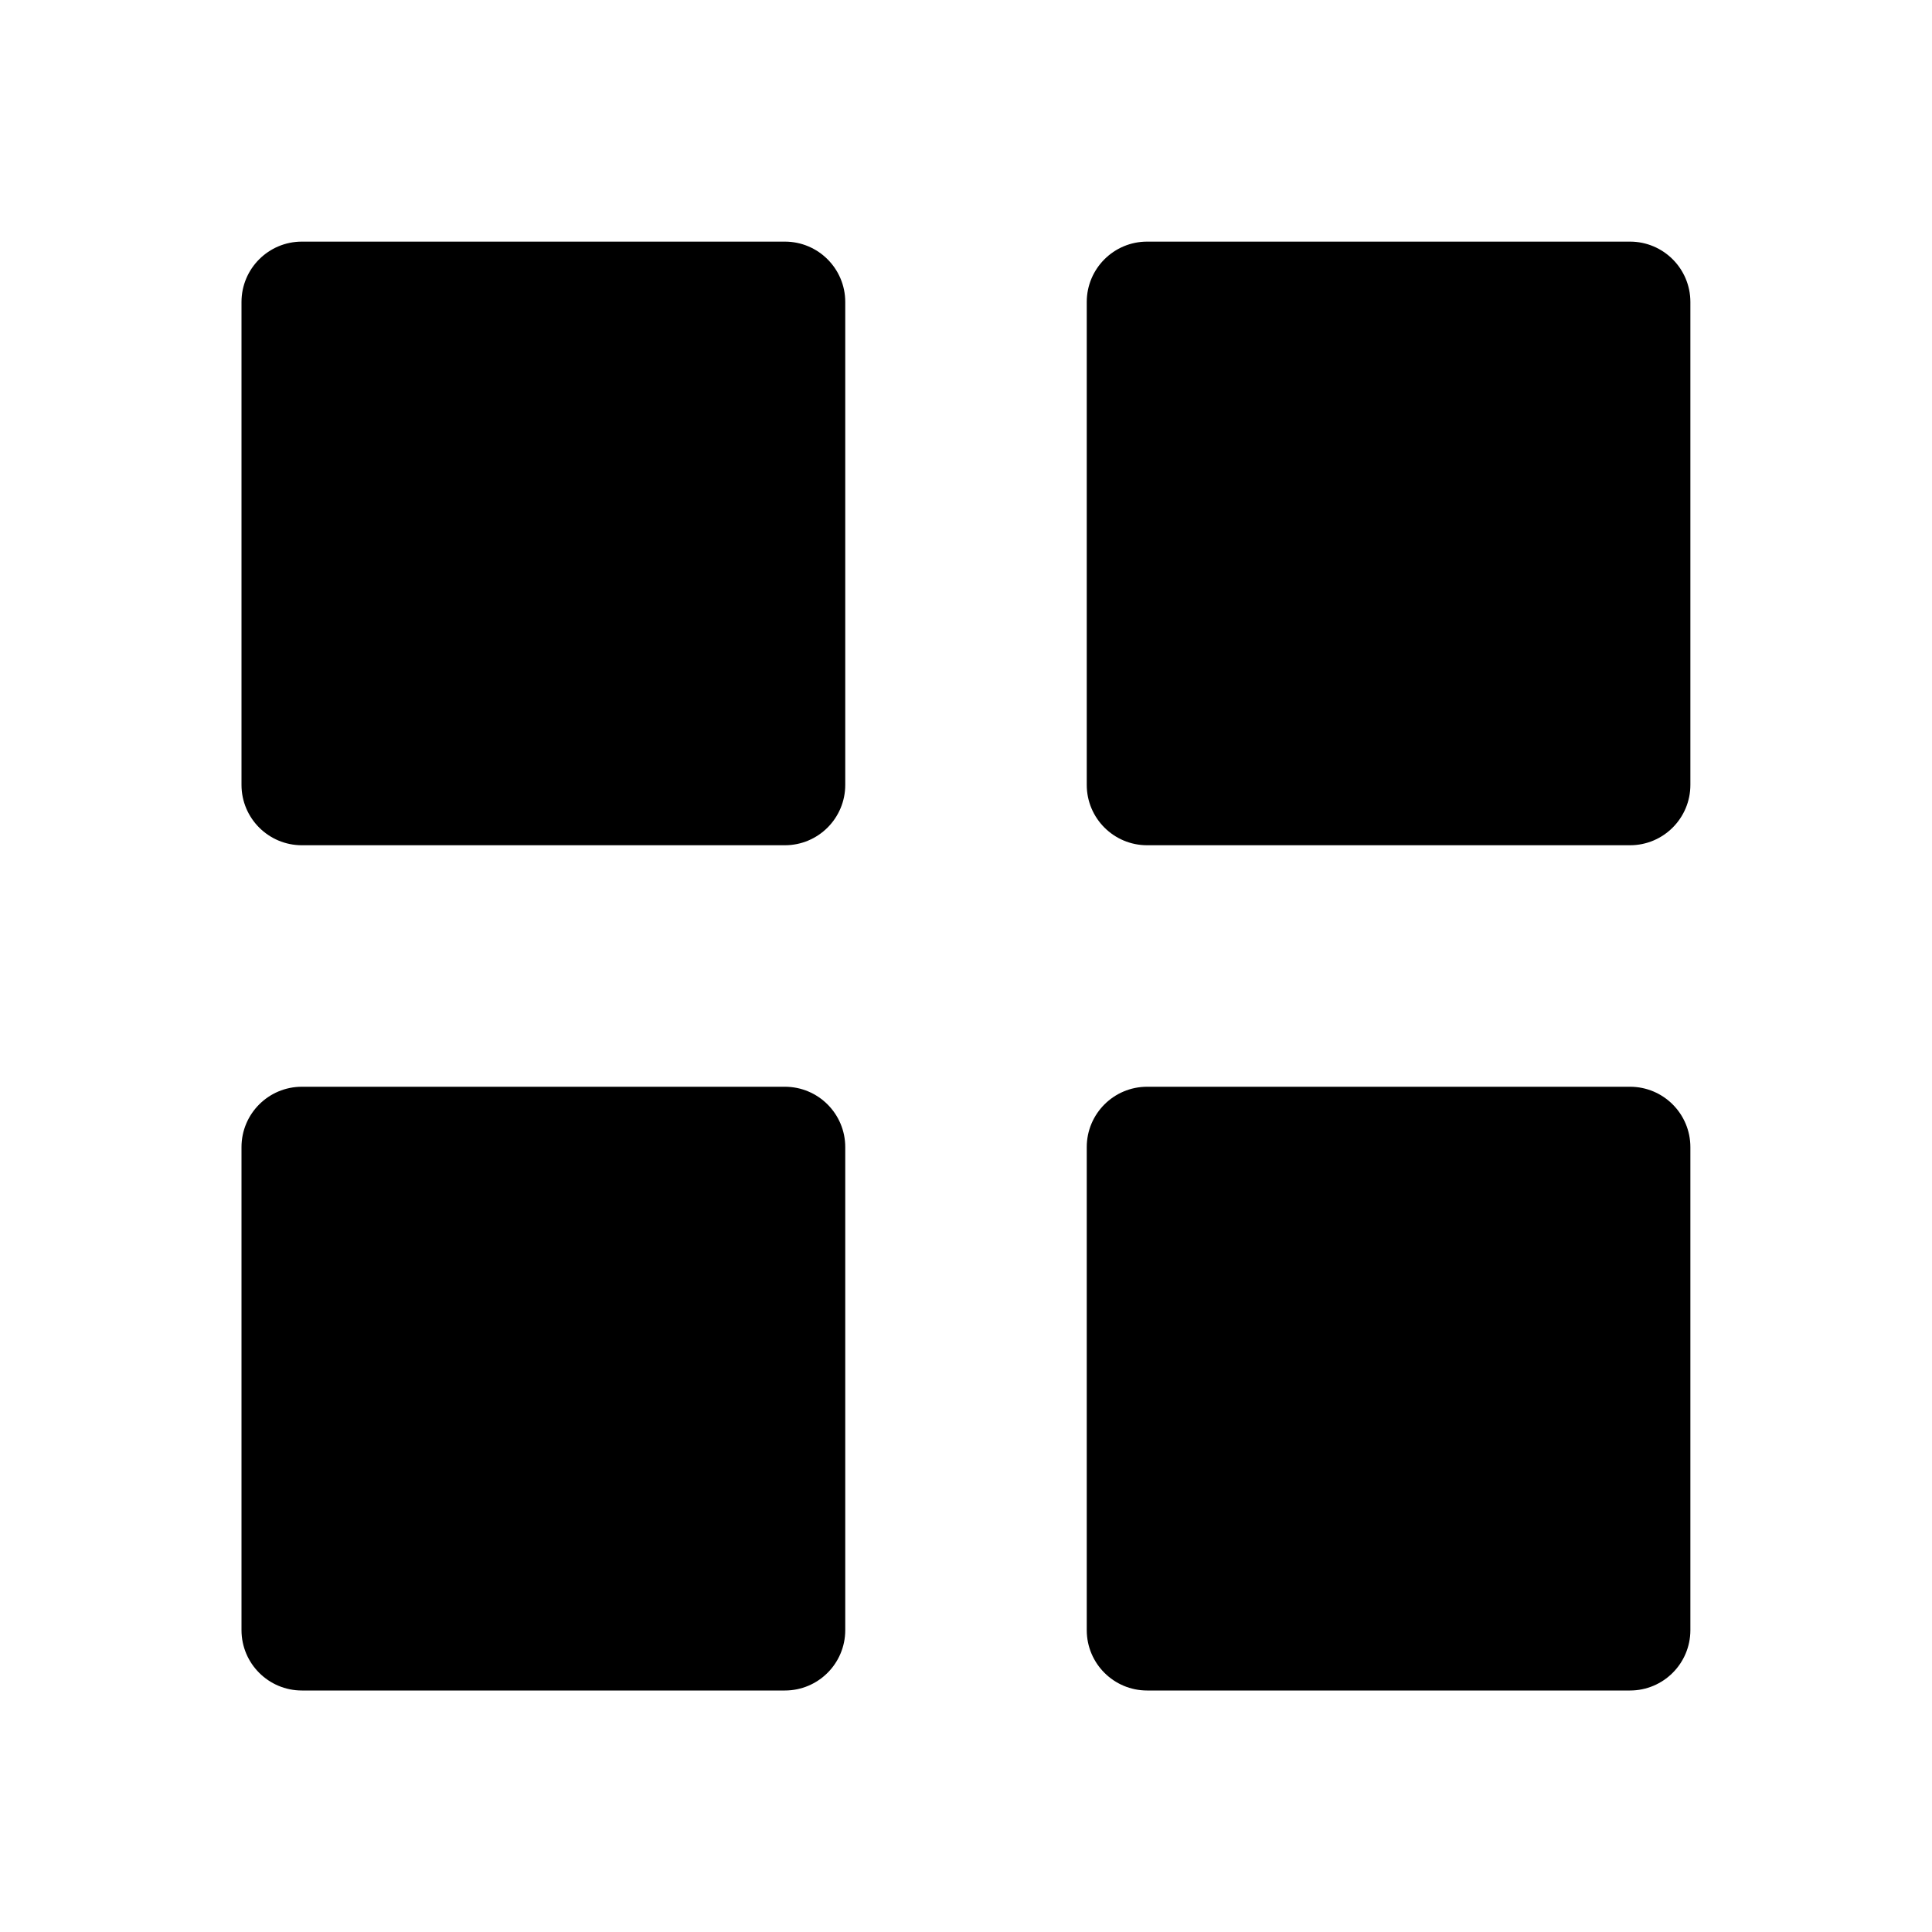
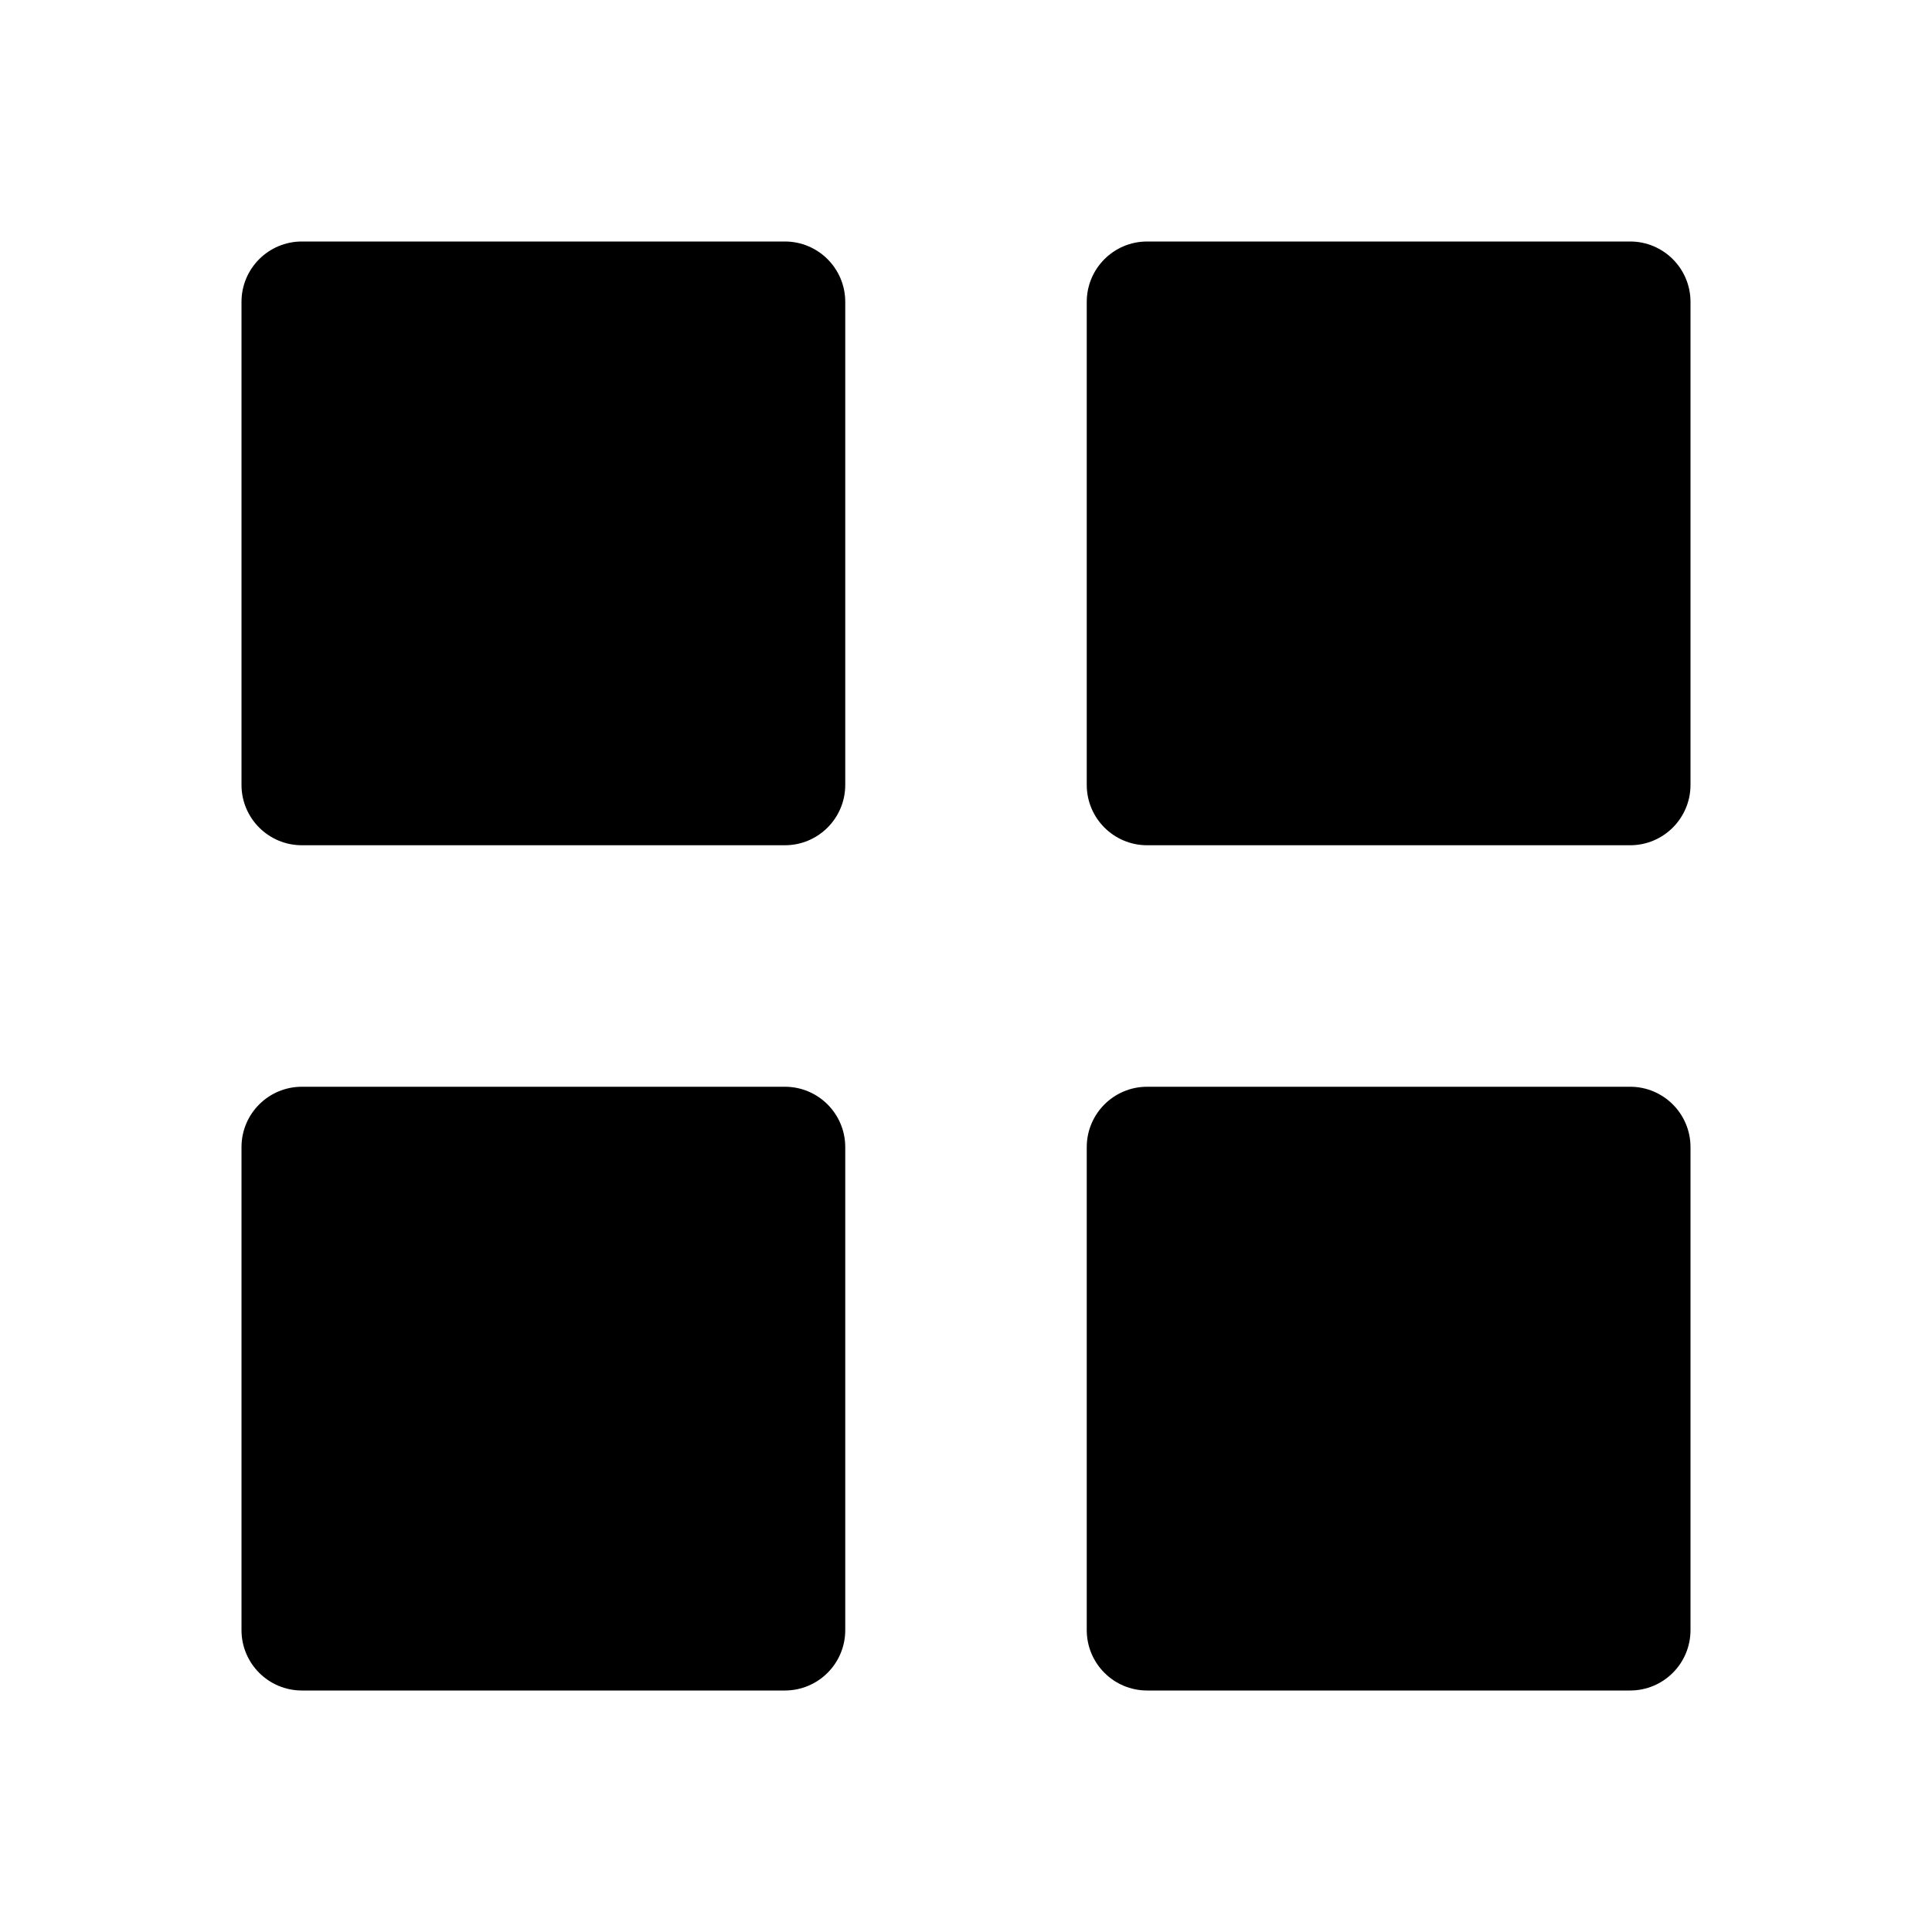
<svg xmlns="http://www.w3.org/2000/svg" viewBox="0 0 1024 1024">
-   <path fill="currentColor" d="M160 448a32 32 0 0 1-32-32V160.064a32 32 0 0 1 32-32h256a32 32 0 0 1 32 32V416a32 32 0 0 1-32 32zm448 0a32 32 0 0 1-32-32V160.064a32 32 0 0 1 32-32h255.936a32 32 0 0 1 32 32V416a32 32 0 0 1-32 32zM160 896a32 32 0 0 1-32-32V608a32 32 0 0 1 32-32h256a32 32 0 0 1 32 32v256a32 32 0 0 1-32 32zm448 0a32 32 0 0 1-32-32V608a32 32 0 0 1 32-32h255.936a32 32 0 0 1 32 32v256a32 32 0 0 1-32 32z" />
+   <path fill="currentColor" d="M160 448a32 32 0 0 1-32-32V160a32 32 0 0 1 32-32h256a32 32 0 0 1 32 32v256a32 32 0 0 1-32 32zm448 0a32 32 0 0 1-32-32V160a32 32 0 0 1 32-32h256a32 32 0 0 1 32 32v256a32 32 0 0 1-32 32zM160 896a32 32 0 0 1-32-32V608a32 32 0 0 1 32-32h256a32 32 0 0 1 32 32v256a32 32 0 0 1-32 32zm448 0a32 32 0 0 1-32-32V608a32 32 0 0 1 32-32h256a32 32 0 0 1 32 32v256a32 32 0 0 1-32 32z" />
</svg>
